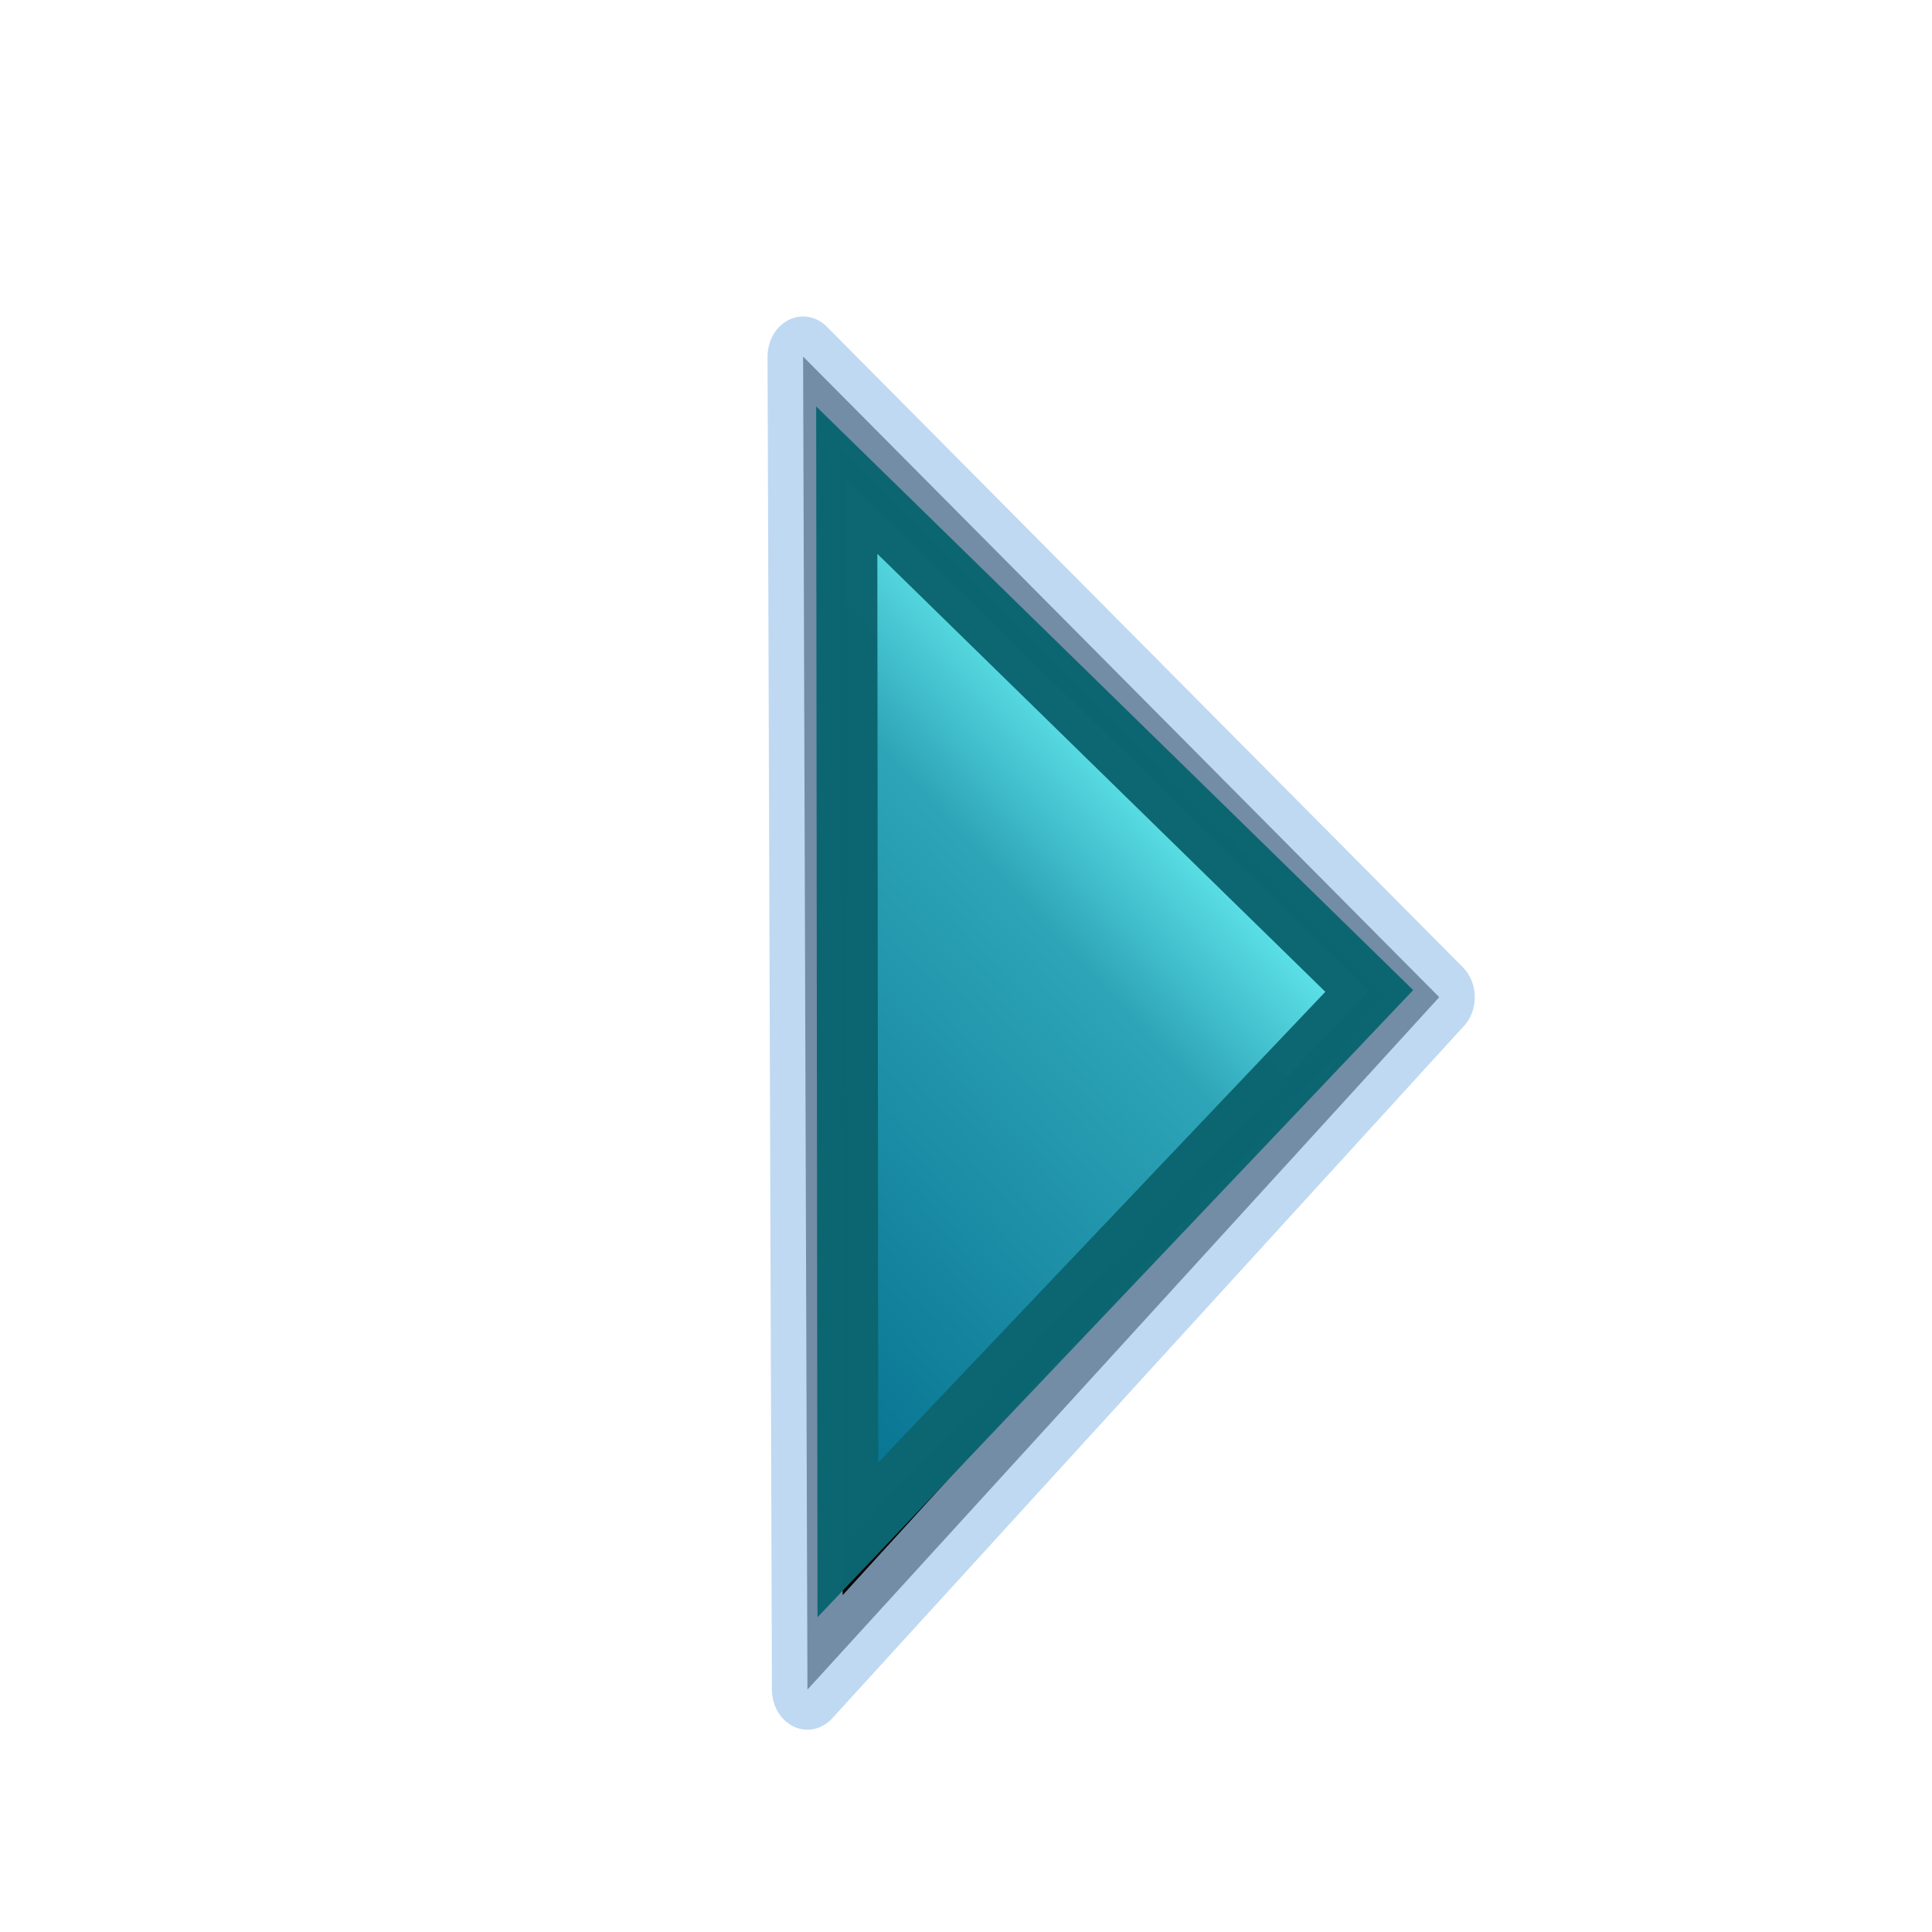
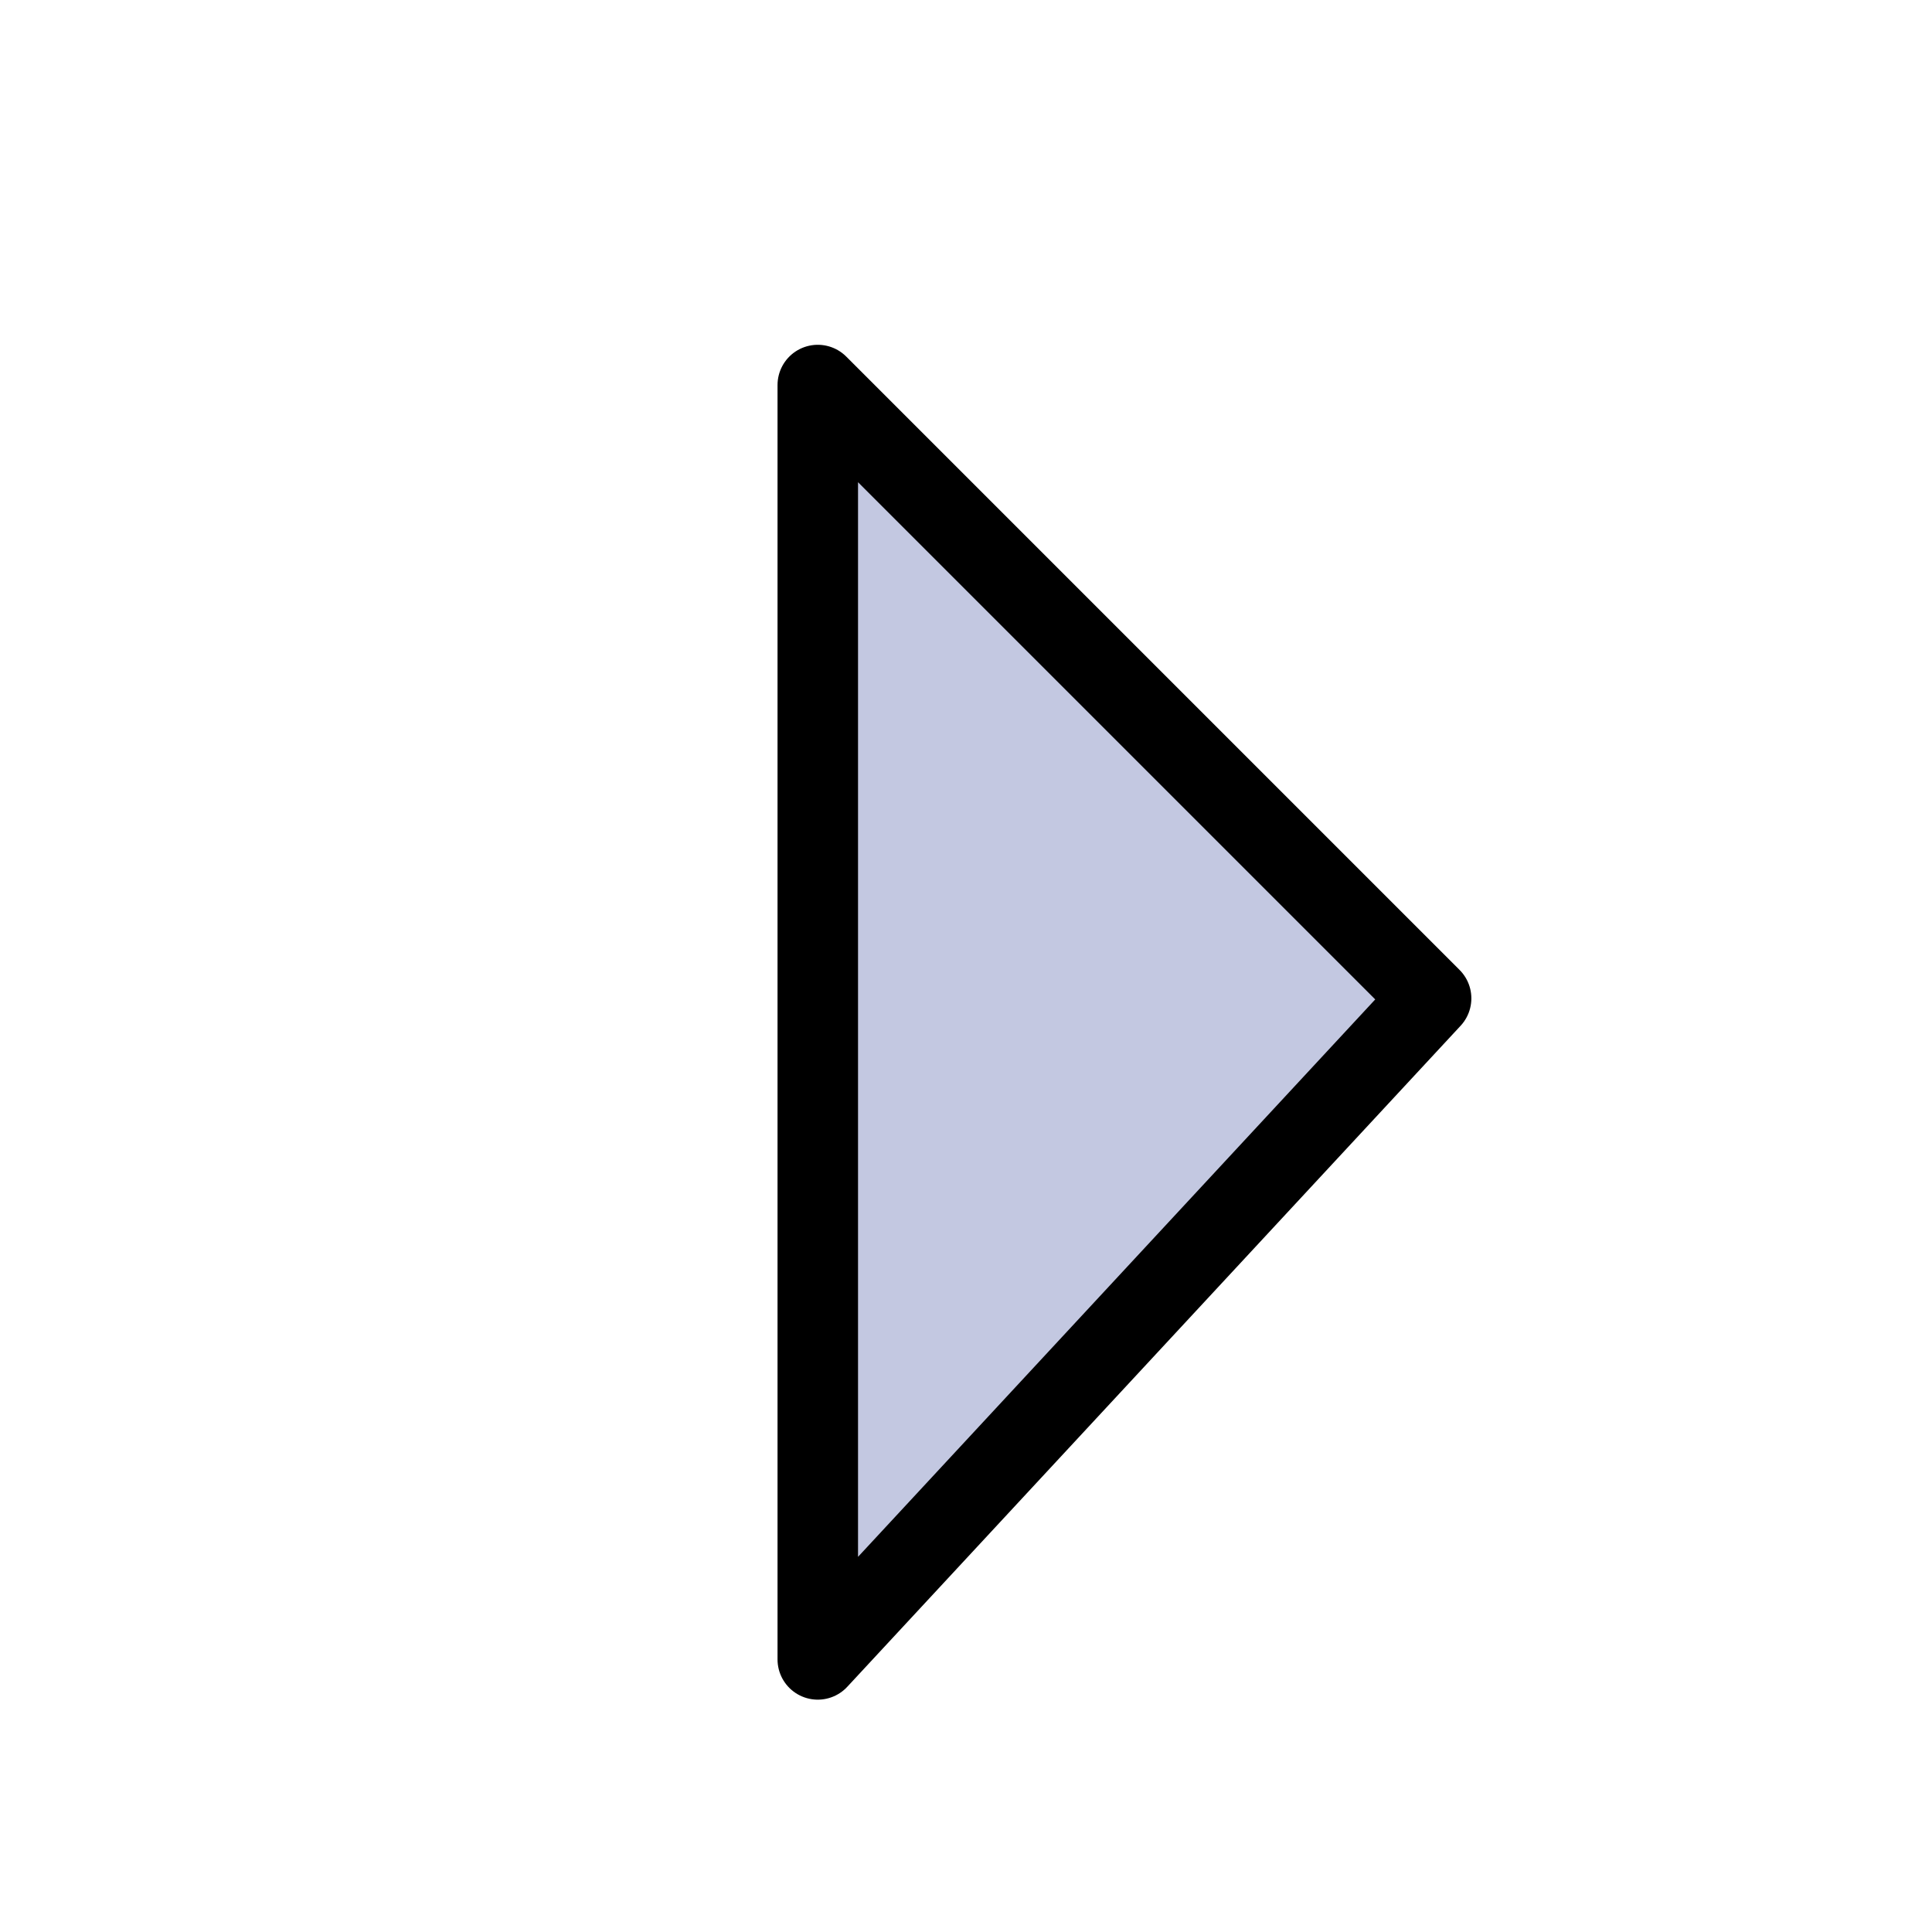
<svg xmlns="http://www.w3.org/2000/svg" xmlns:xlink="http://www.w3.org/1999/xlink" xml:space="preserve" width="120" height="120" viewBox="0 0 507.946 507.946" id="svg49" version="1.0">
  <defs id="defs62">
    <radialGradient id="aigrd1" cx="218.94" cy="219.772" r="150.706" fx="218.94" fy="219.772" gradientUnits="userSpaceOnUse" style="stroke:#000000;stroke-opacity:0.986;stroke-width:0.982;">
      <stop offset="0" style="stop-color:#73ffff;stroke:#000000;stroke-opacity:0.986;stroke-width:0.982;" id="stop53" />
      <stop offset="0.281" style="stop-color:#2EA6B9;stroke:#000000;stroke-opacity:0.986;stroke-width:0.982;" id="stop54" />
      <stop offset="1" style="stop-color:#006b8b;stroke:#000000;stroke-opacity:0.986;stroke-width:0.982;" id="stop55" />
    </radialGradient>
    <linearGradient xlink:href="#aigrd1" id="linearGradient130" x1="0.381" y1="0.086" x2="-0.111" y2="1.008" gradientUnits="objectBoundingBox" spreadMethod="pad" />
    <linearGradient x1="0" y1="0" x2="1" y2="0" xlink:href="#aigrd1" id="linearGradient321" />
  </defs>
-   <g id="g325" transform="translate(24.0347,-1.60236)">
-     <path style="font-size:12px;fill:black;fill-opacity:1;fill-rule:evenodd;stroke:#a4c9ee;stroke-width:10.824;stroke-linejoin:round;stroke-opacity:0.702" d="M 338.593,175.32 L 435.492,261.836 L 339.257,355.345 L 338.593,175.32 z " id="path326" transform="matrix(1.72603,0,0,1.94683,-397.314,-245.978)" />
-     <path style="font-size:12px;fill:url(#linearGradient130);fill-opacity:0.992;fill-rule:evenodd;stroke:#0c6671;stroke-width:9.603;stroke-opacity:0.992" d="M 355.635,183.469 L 437.887,259.936 L 355.817,342.102 L 355.635,183.469 z " id="path327" transform="matrix(1.67014,0,0,1.75639,-395.375,-194.413)" />
-   </g>
+   <path style="fill:#c3c8e1;fill-opacity:1;fill-rule:evenodd;stroke:black;stroke-width:21.164;stroke-linecap:butt;stroke-linejoin:round;stroke-opacity:1;stroke-miterlimit:4;stroke-dasharray:none" d="M 215.004,101.231 L 215.004,436.278 L 376.256,262.484 L 215.004,101.231 z " id="path1879" />
</svg>
